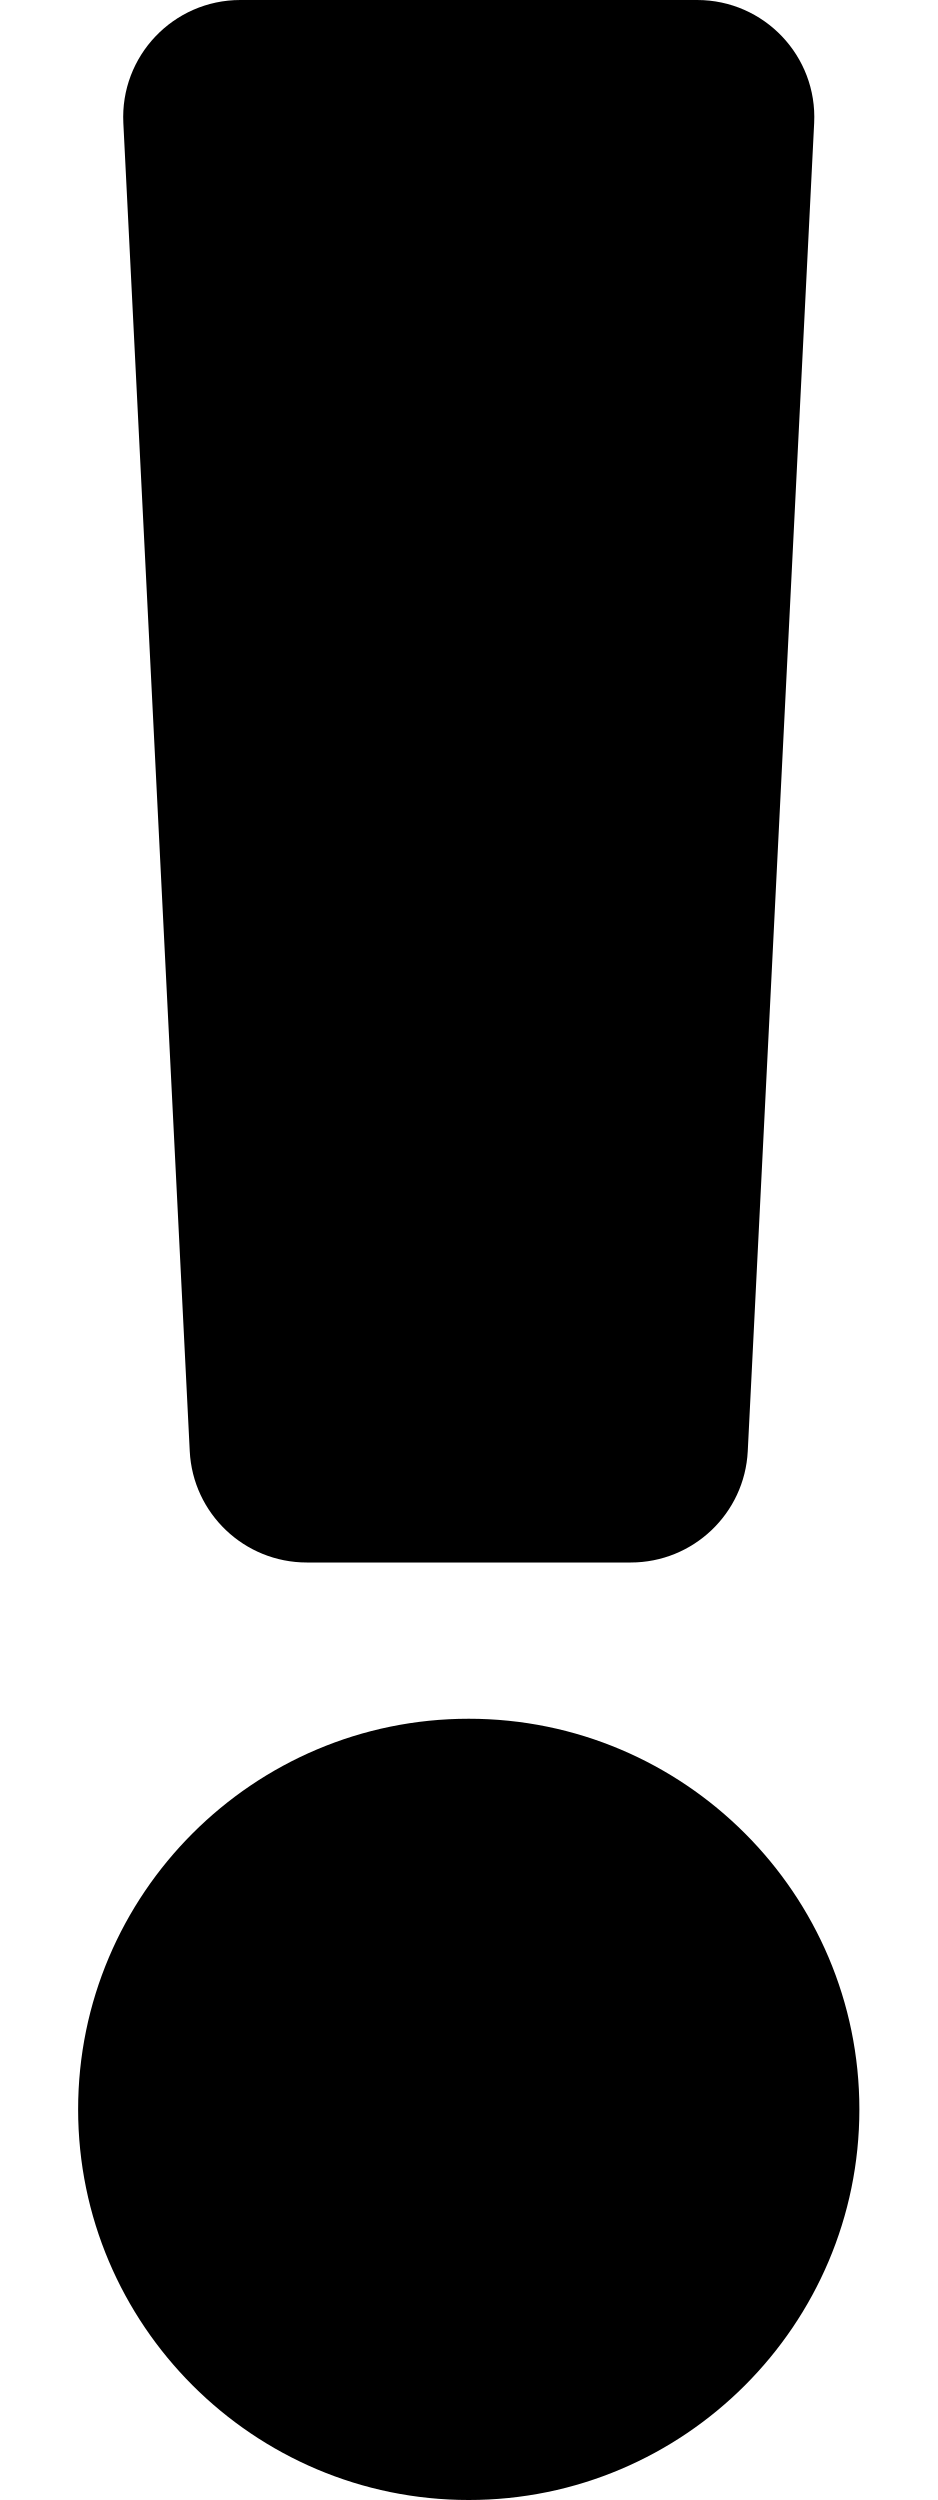
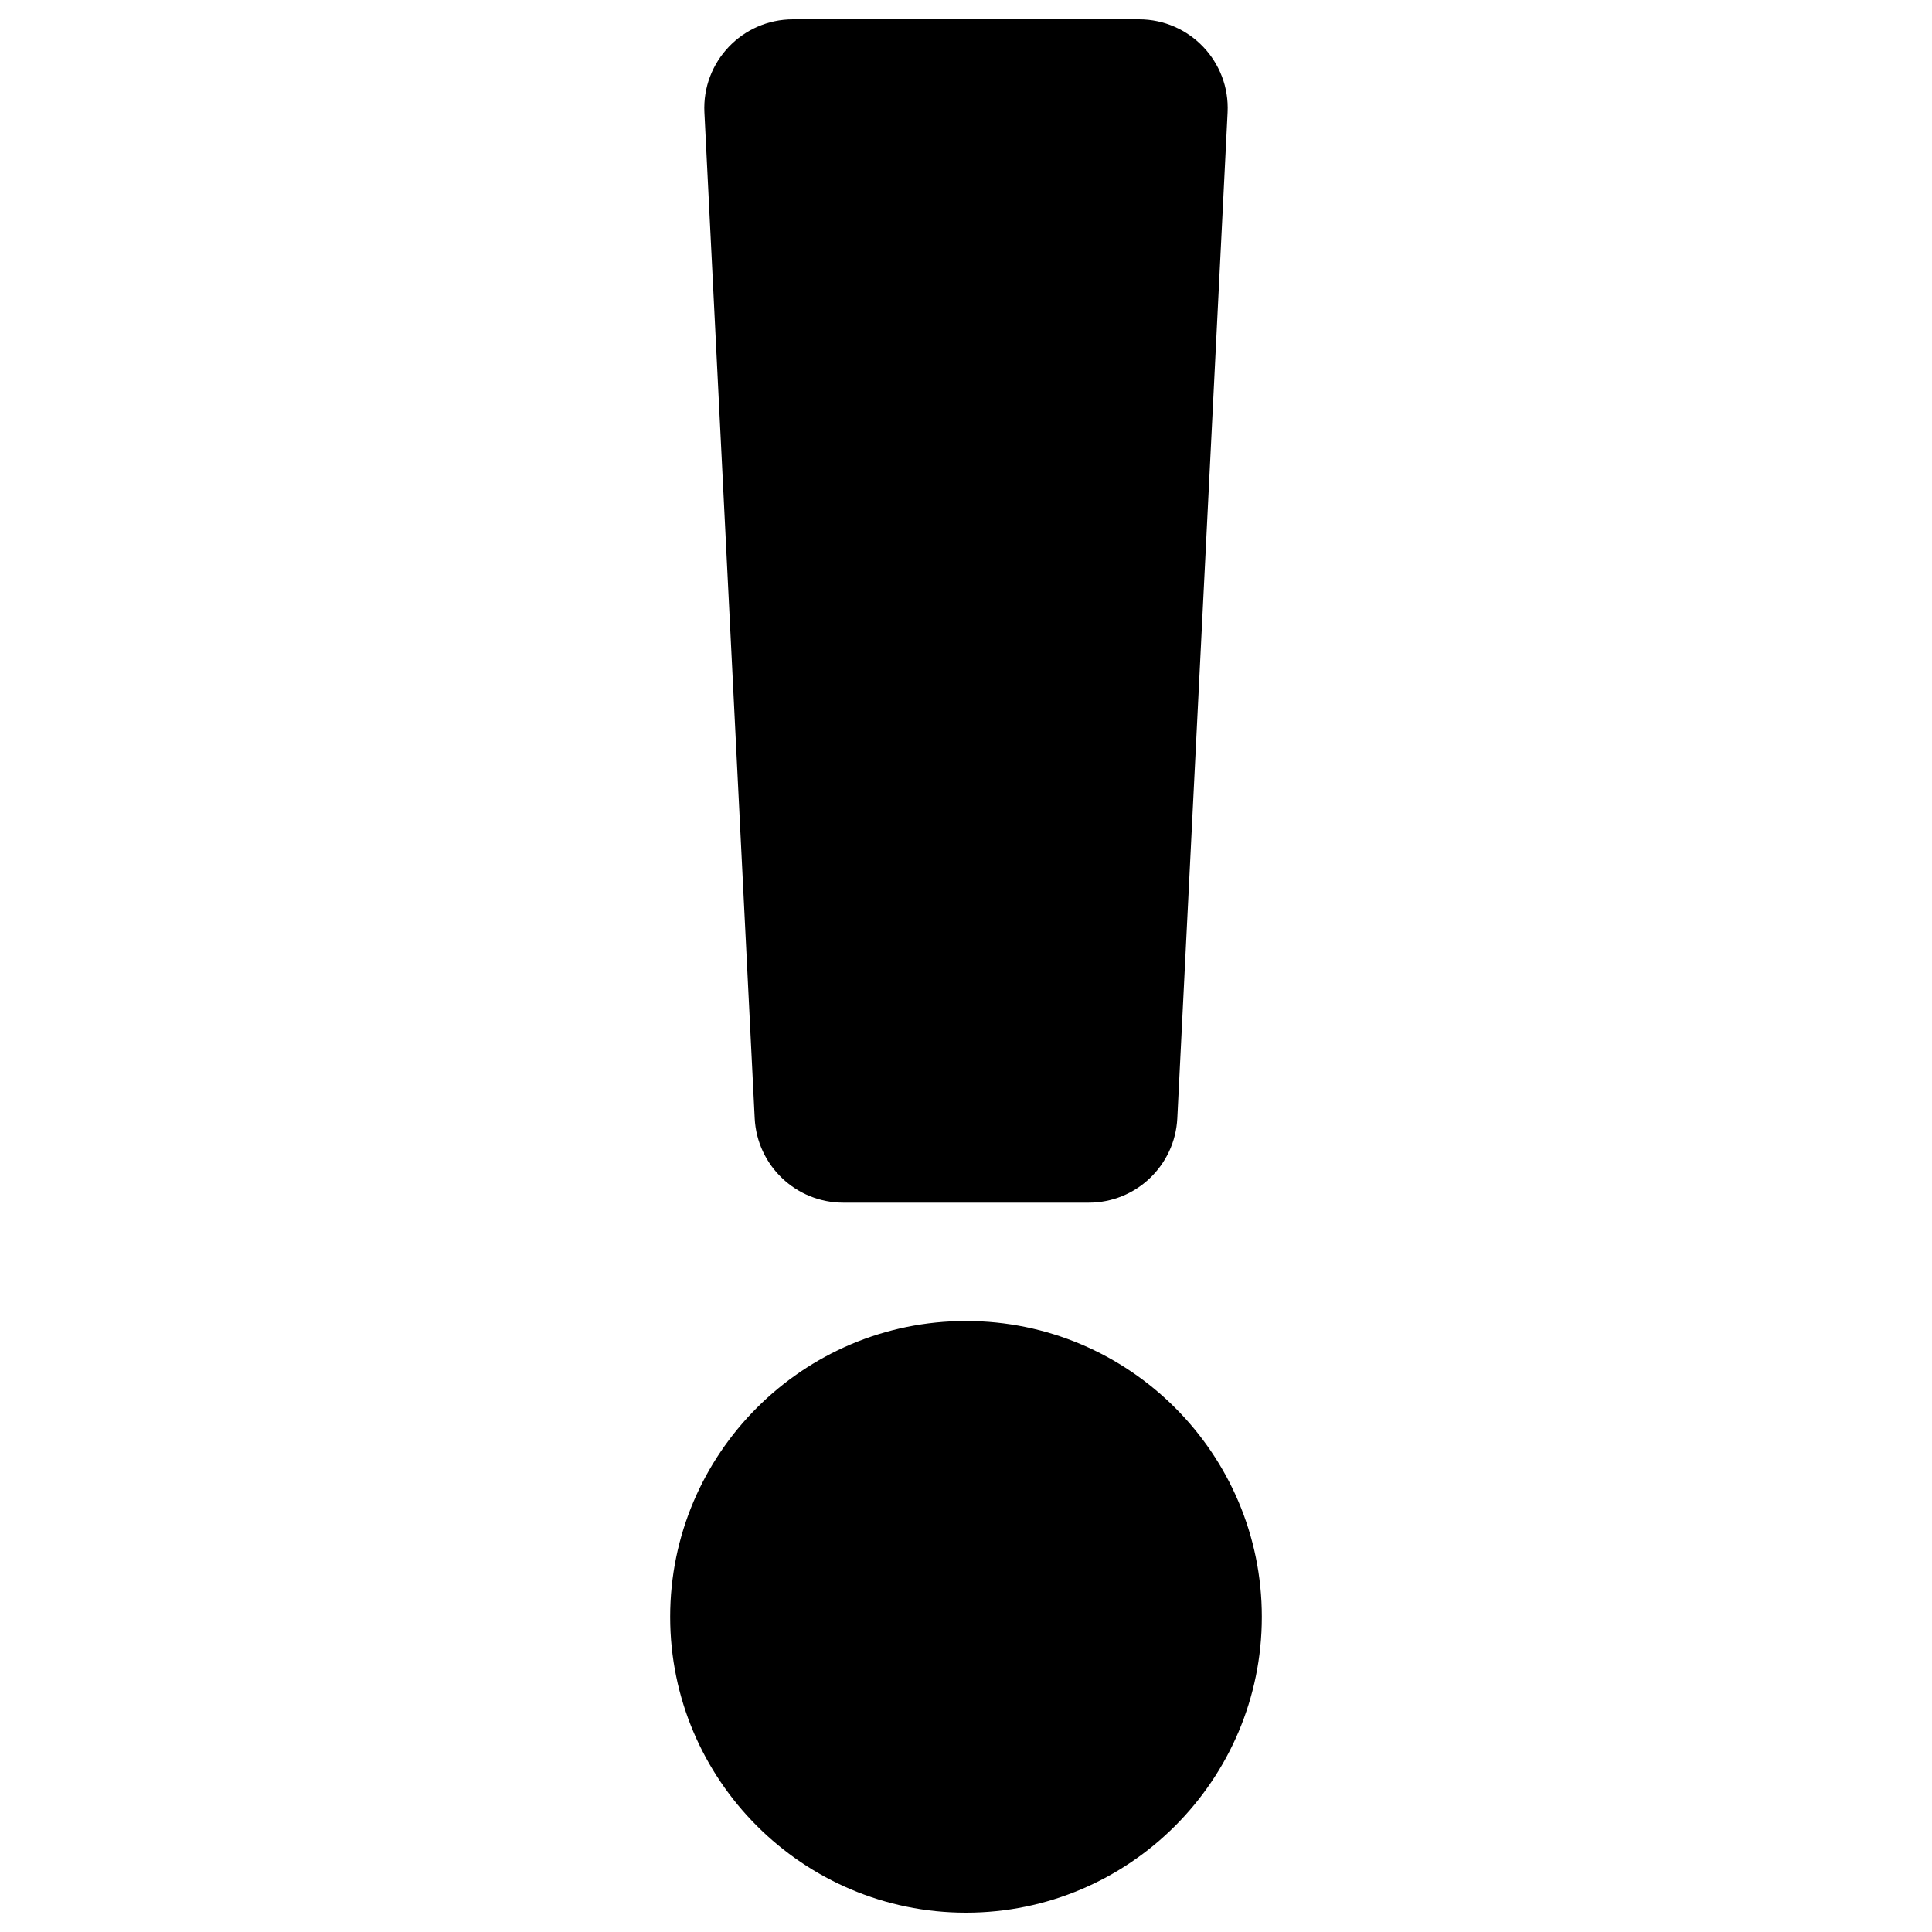
- <svg xmlns="http://www.w3.org/2000/svg" aria-hidden="true" focusable="false" data-prefix="fas" data-icon="exclamation" class="svg-inline--fa fa-exclamation fa-w-6" role="img" viewBox="0 0 192 512">
-   <path fill="currentColor" d="M176 432c0 44.112-35.888 80-80 80s-80-35.888-80-80 35.888-80 80-80 80 35.888 80 80zM25.26 25.199l13.6 272C39.499 309.972 50.041 320 62.83 320h66.34c12.789 0 23.331-10.028 23.97-22.801l13.6-272C167.425 11.49 156.496 0 142.77 0H49.23C35.504 0 24.575 11.49 25.26 25.199z" />
+ <svg xmlns="http://www.w3.org/2000/svg" aria-hidden="true" focusable="false" data-prefix="fas" data-icon="exclamation" class="svg-inline--fa fa-exclamation fa-w-6" role="img" viewBox="0 0 500 500" version="1.1" id="svg4" width="500" height="500">
+   <defs id="defs8" />
+   <path d="M 326.562,418.438 C 326.562,460.654 292.217,495 250,495 c -42.217,0 -76.562,-34.346 -76.562,-76.562 0,-42.217 34.346,-76.562 76.562,-76.562 42.217,0 76.562,34.346 76.562,76.562 z M 182.3,29.116 l 13.016,260.312 c 0.612,12.224 10.701,21.821 22.94,21.821 h 63.489 c 12.239,0 22.328,-9.597 22.94,-21.821 L 317.7,29.116 C 318.356,15.996 307.897,5 294.76,5 h -89.521 c -13.136,0 -23.596,10.996 -22.94,24.116 z" id="path2" style="fill:currentColor;stroke-width:1" />
</svg>
